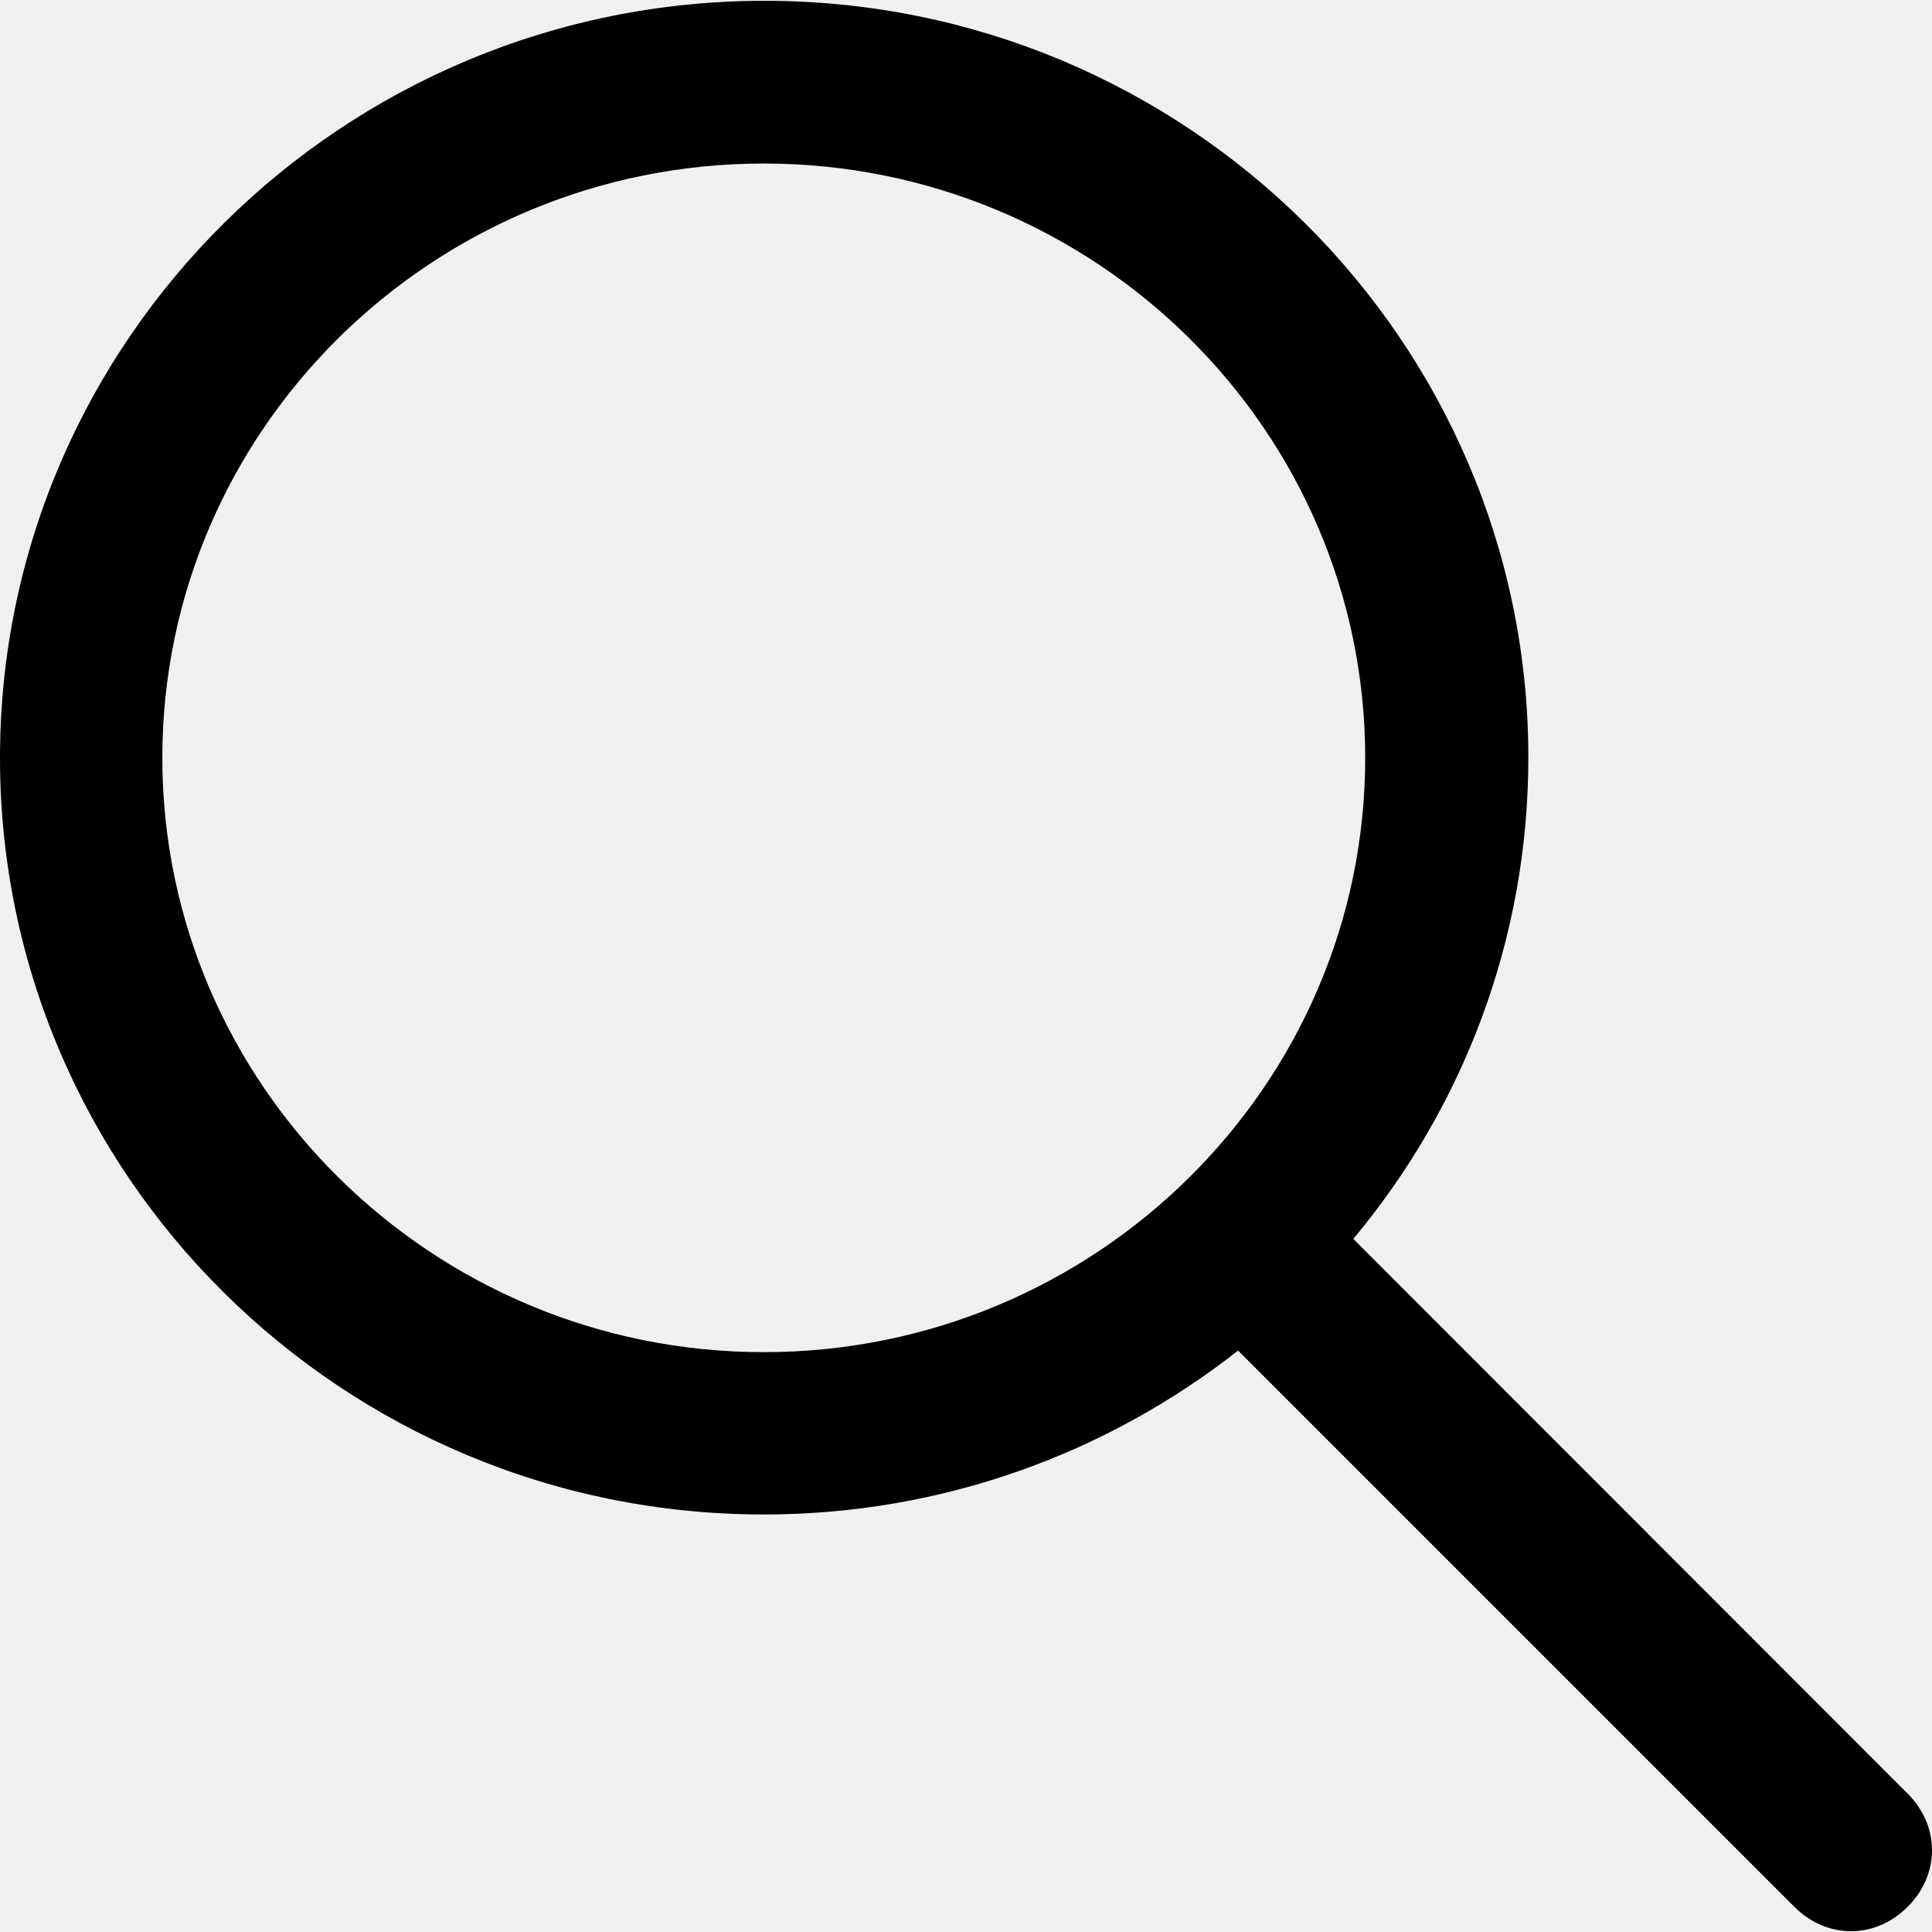
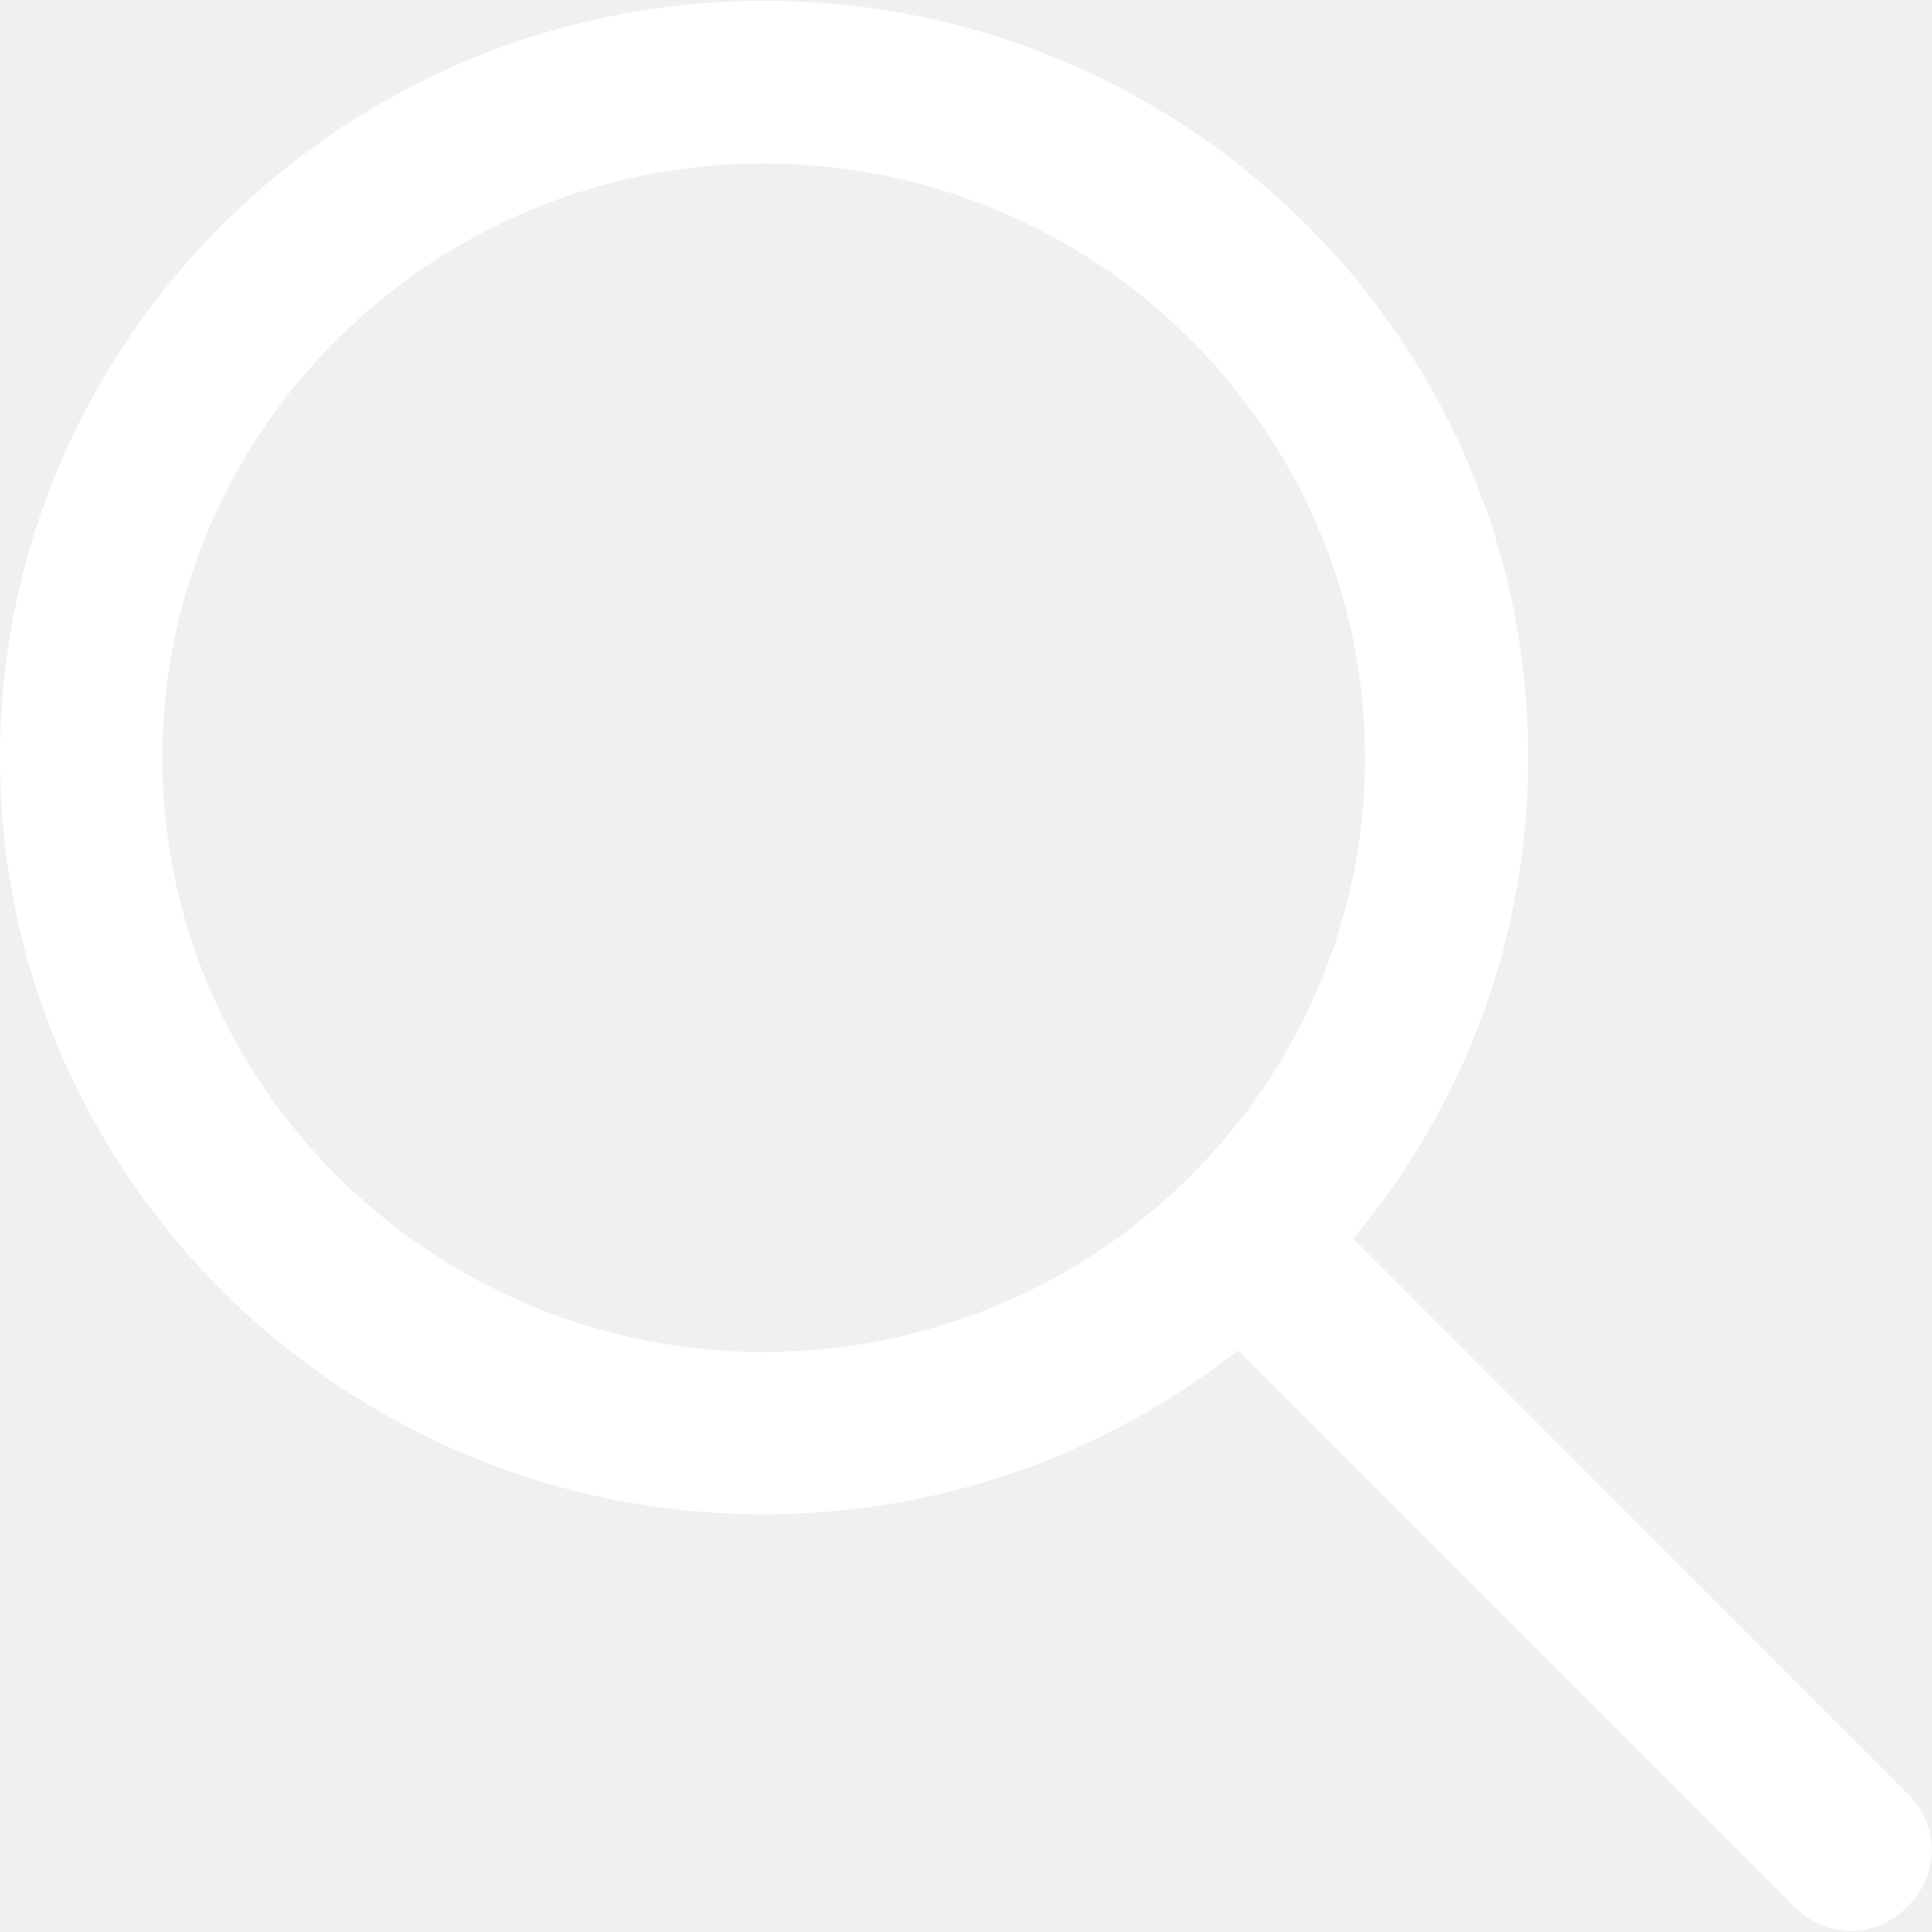
- <svg xmlns="http://www.w3.org/2000/svg" version="1.1" id="Capa_1" x="0px" y="0px" viewBox="0 0 487.95 487.95" style="enable-background:new 0 0 487.95 487.95;" xml:space="preserve">
+ <svg xmlns="http://www.w3.org/2000/svg" width="100%" height="100%" viewBox="0 0 488 488" version="1.1" xml:space="preserve" style="fill-rule:evenodd;clip-rule:evenodd;stroke-linejoin:round;stroke-miterlimit:2;">
  <g>
    <g>
-       <path d="M481.8,453l-140-140.1c27.6-33.1,44.2-75.4,44.2-121.6C386,85.9,299.5,0.2,193.1,0.2S0,86,0,191.4s86.5,191.1,192.9,191.1    c45.2,0,86.8-15.5,119.8-41.4l140.5,140.5c8.2,8.2,20.4,8.2,28.6,0C490,473.4,490,461.2,481.8,453z M41,191.4    c0-82.8,68.2-150.1,151.9-150.1s151.9,67.3,151.9,150.1s-68.2,150.1-151.9,150.1S41,274.1,41,191.4z" />
+       <path d="M481.8,453L341.8,312.9C369.4,279.8 386,237.5 386,191.3C386,85.9 299.5,0.2 193.1,0.2C86.7,0.2 0,86 0,191.4C0,296.8 86.5,382.5 192.9,382.5C238.1,382.5 279.7,367 312.7,341.1L453.2,481.6C461.4,489.8 473.6,489.8 481.8,481.6C490,473.4 490,461.2 481.8,453ZM41,191.4C41,108.6 109.2,41.3 192.9,41.3C276.6,41.3 344.8,108.6 344.8,191.4C344.8,274.2 276.6,341.5 192.9,341.5C109.2,341.5 41,274.1 41,191.4Z" style="fill:white;fill-rule:nonzero;" />
    </g>
  </g>
-   <g>
- </g>
-   <g>
- </g>
-   <g>
- </g>
-   <g>
- </g>
-   <g>
- </g>
-   <g>
- </g>
-   <g>
- </g>
-   <g>
- </g>
-   <g>
- </g>
-   <g>
- </g>
-   <g>
- </g>
-   <g>
- </g>
-   <g>
- </g>
-   <g>
- </g>
-   <g>
- </g>
</svg>
